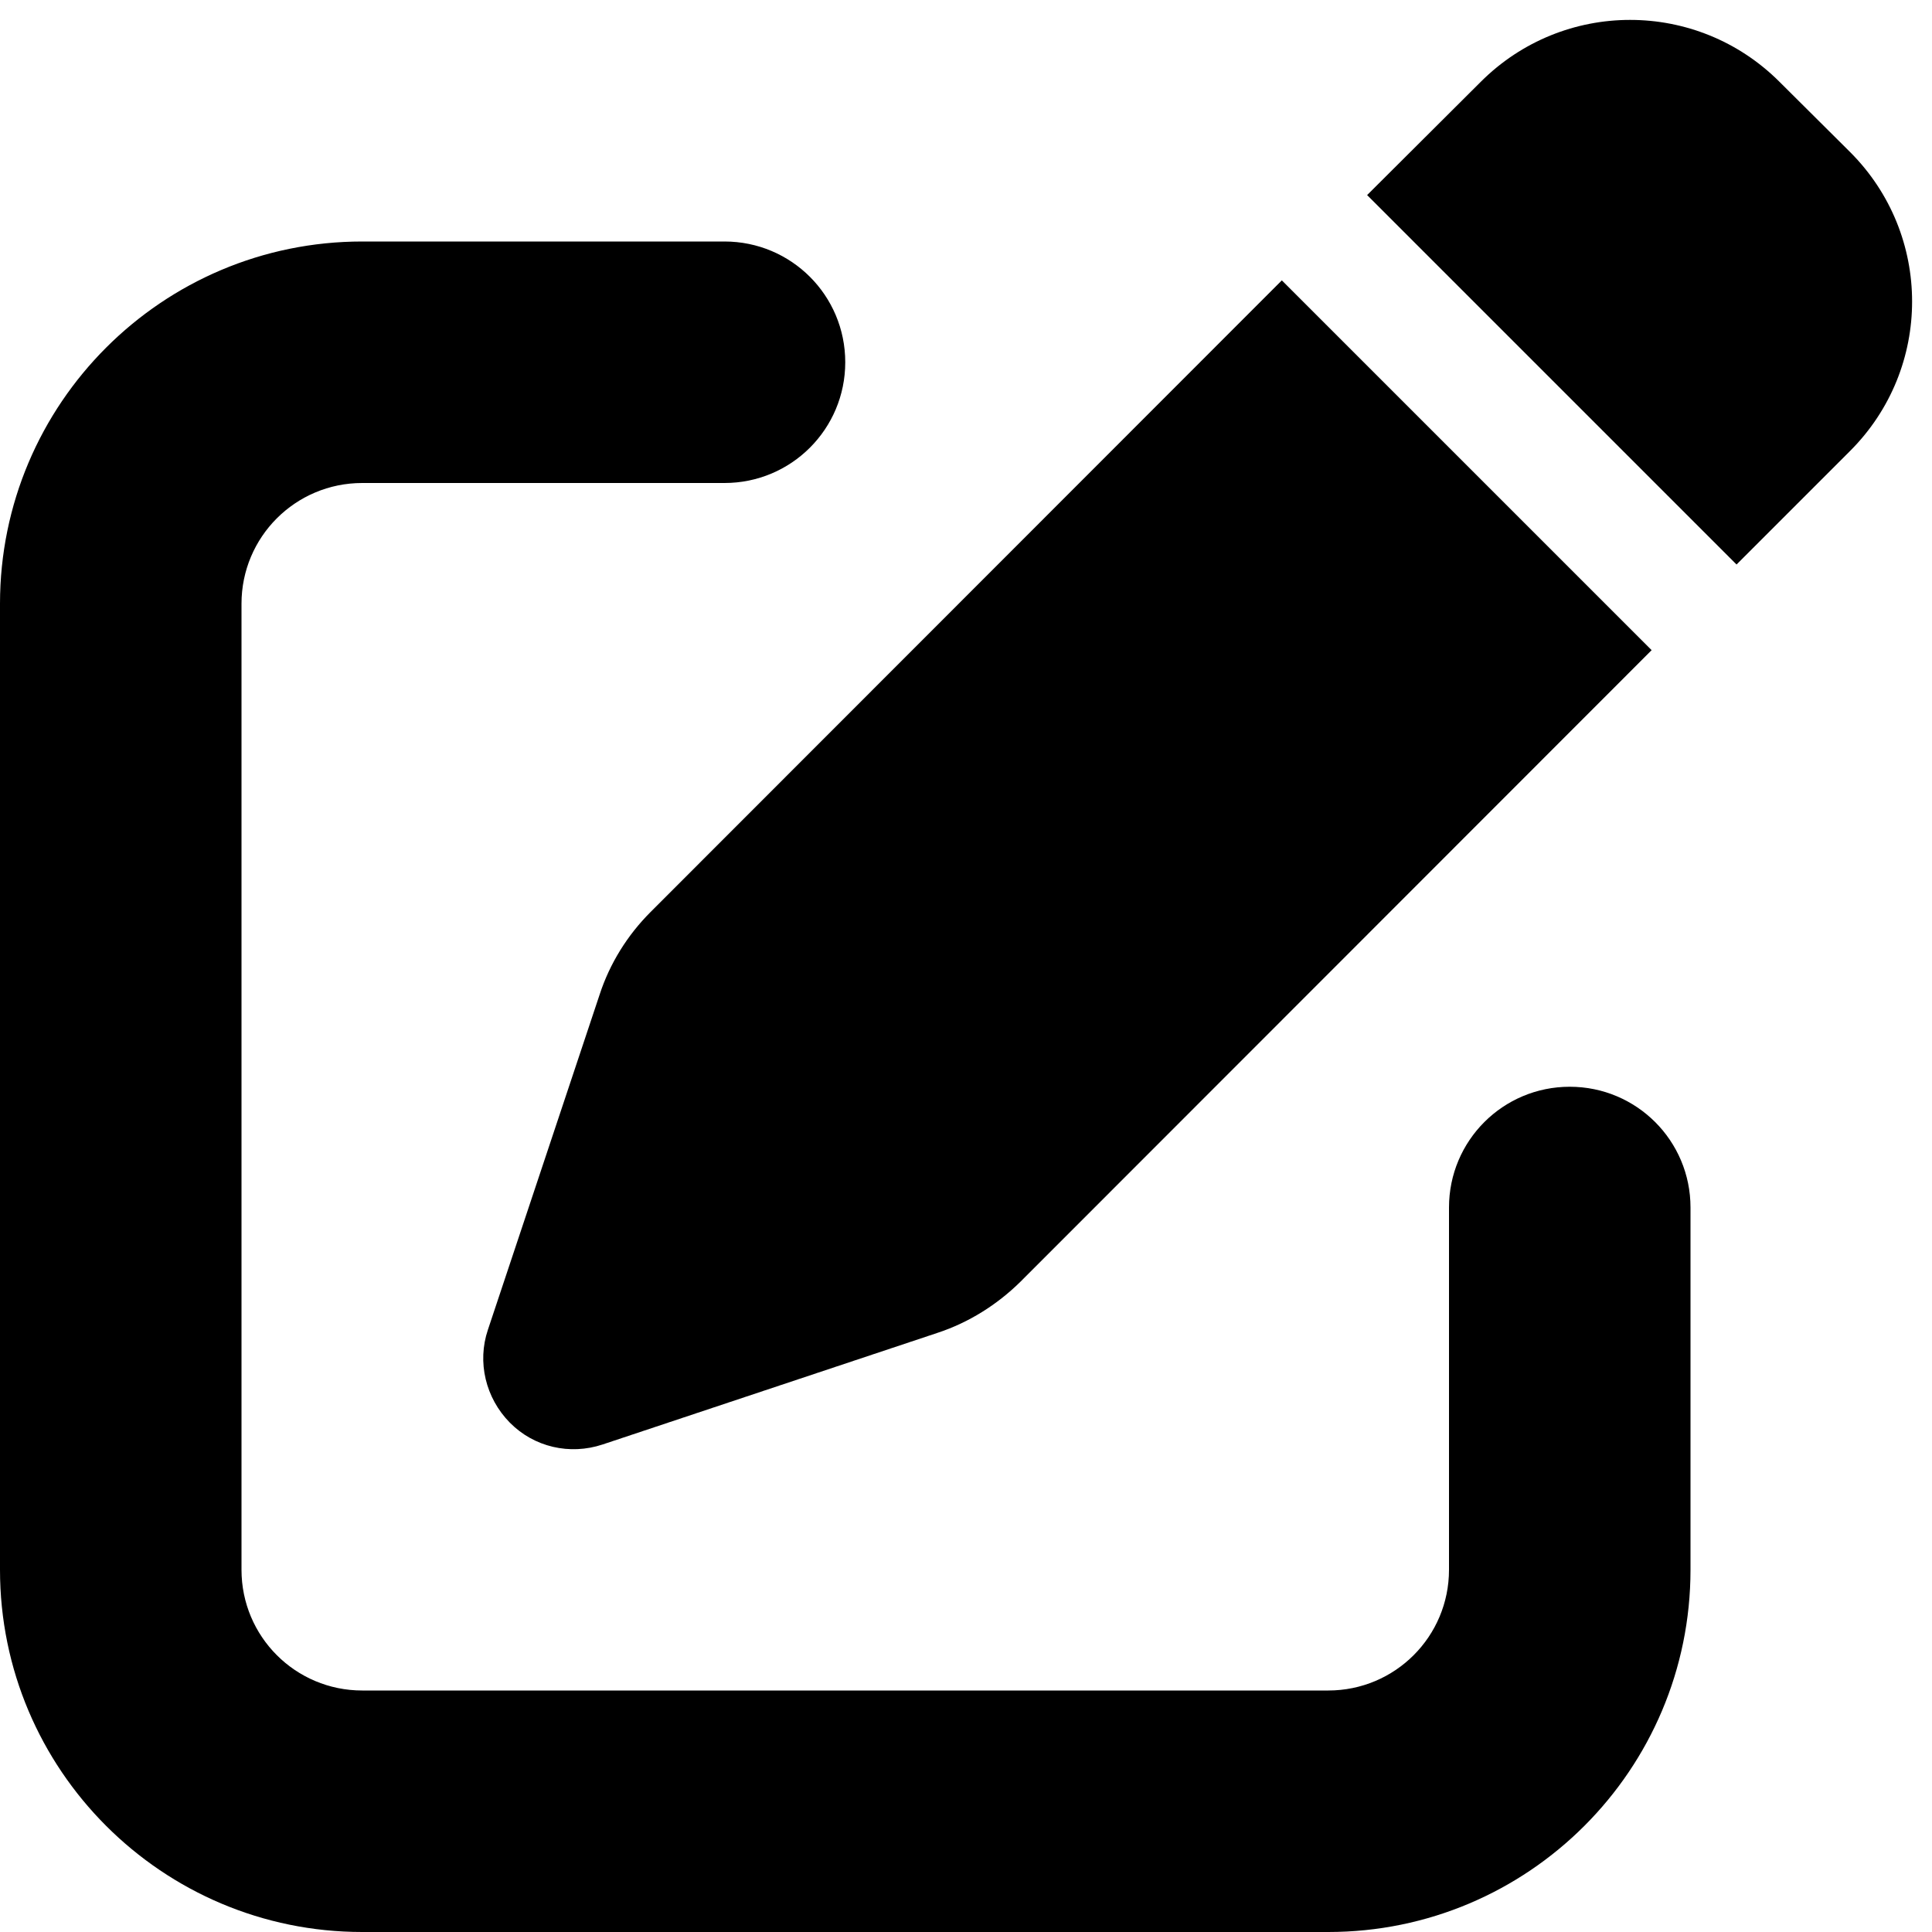
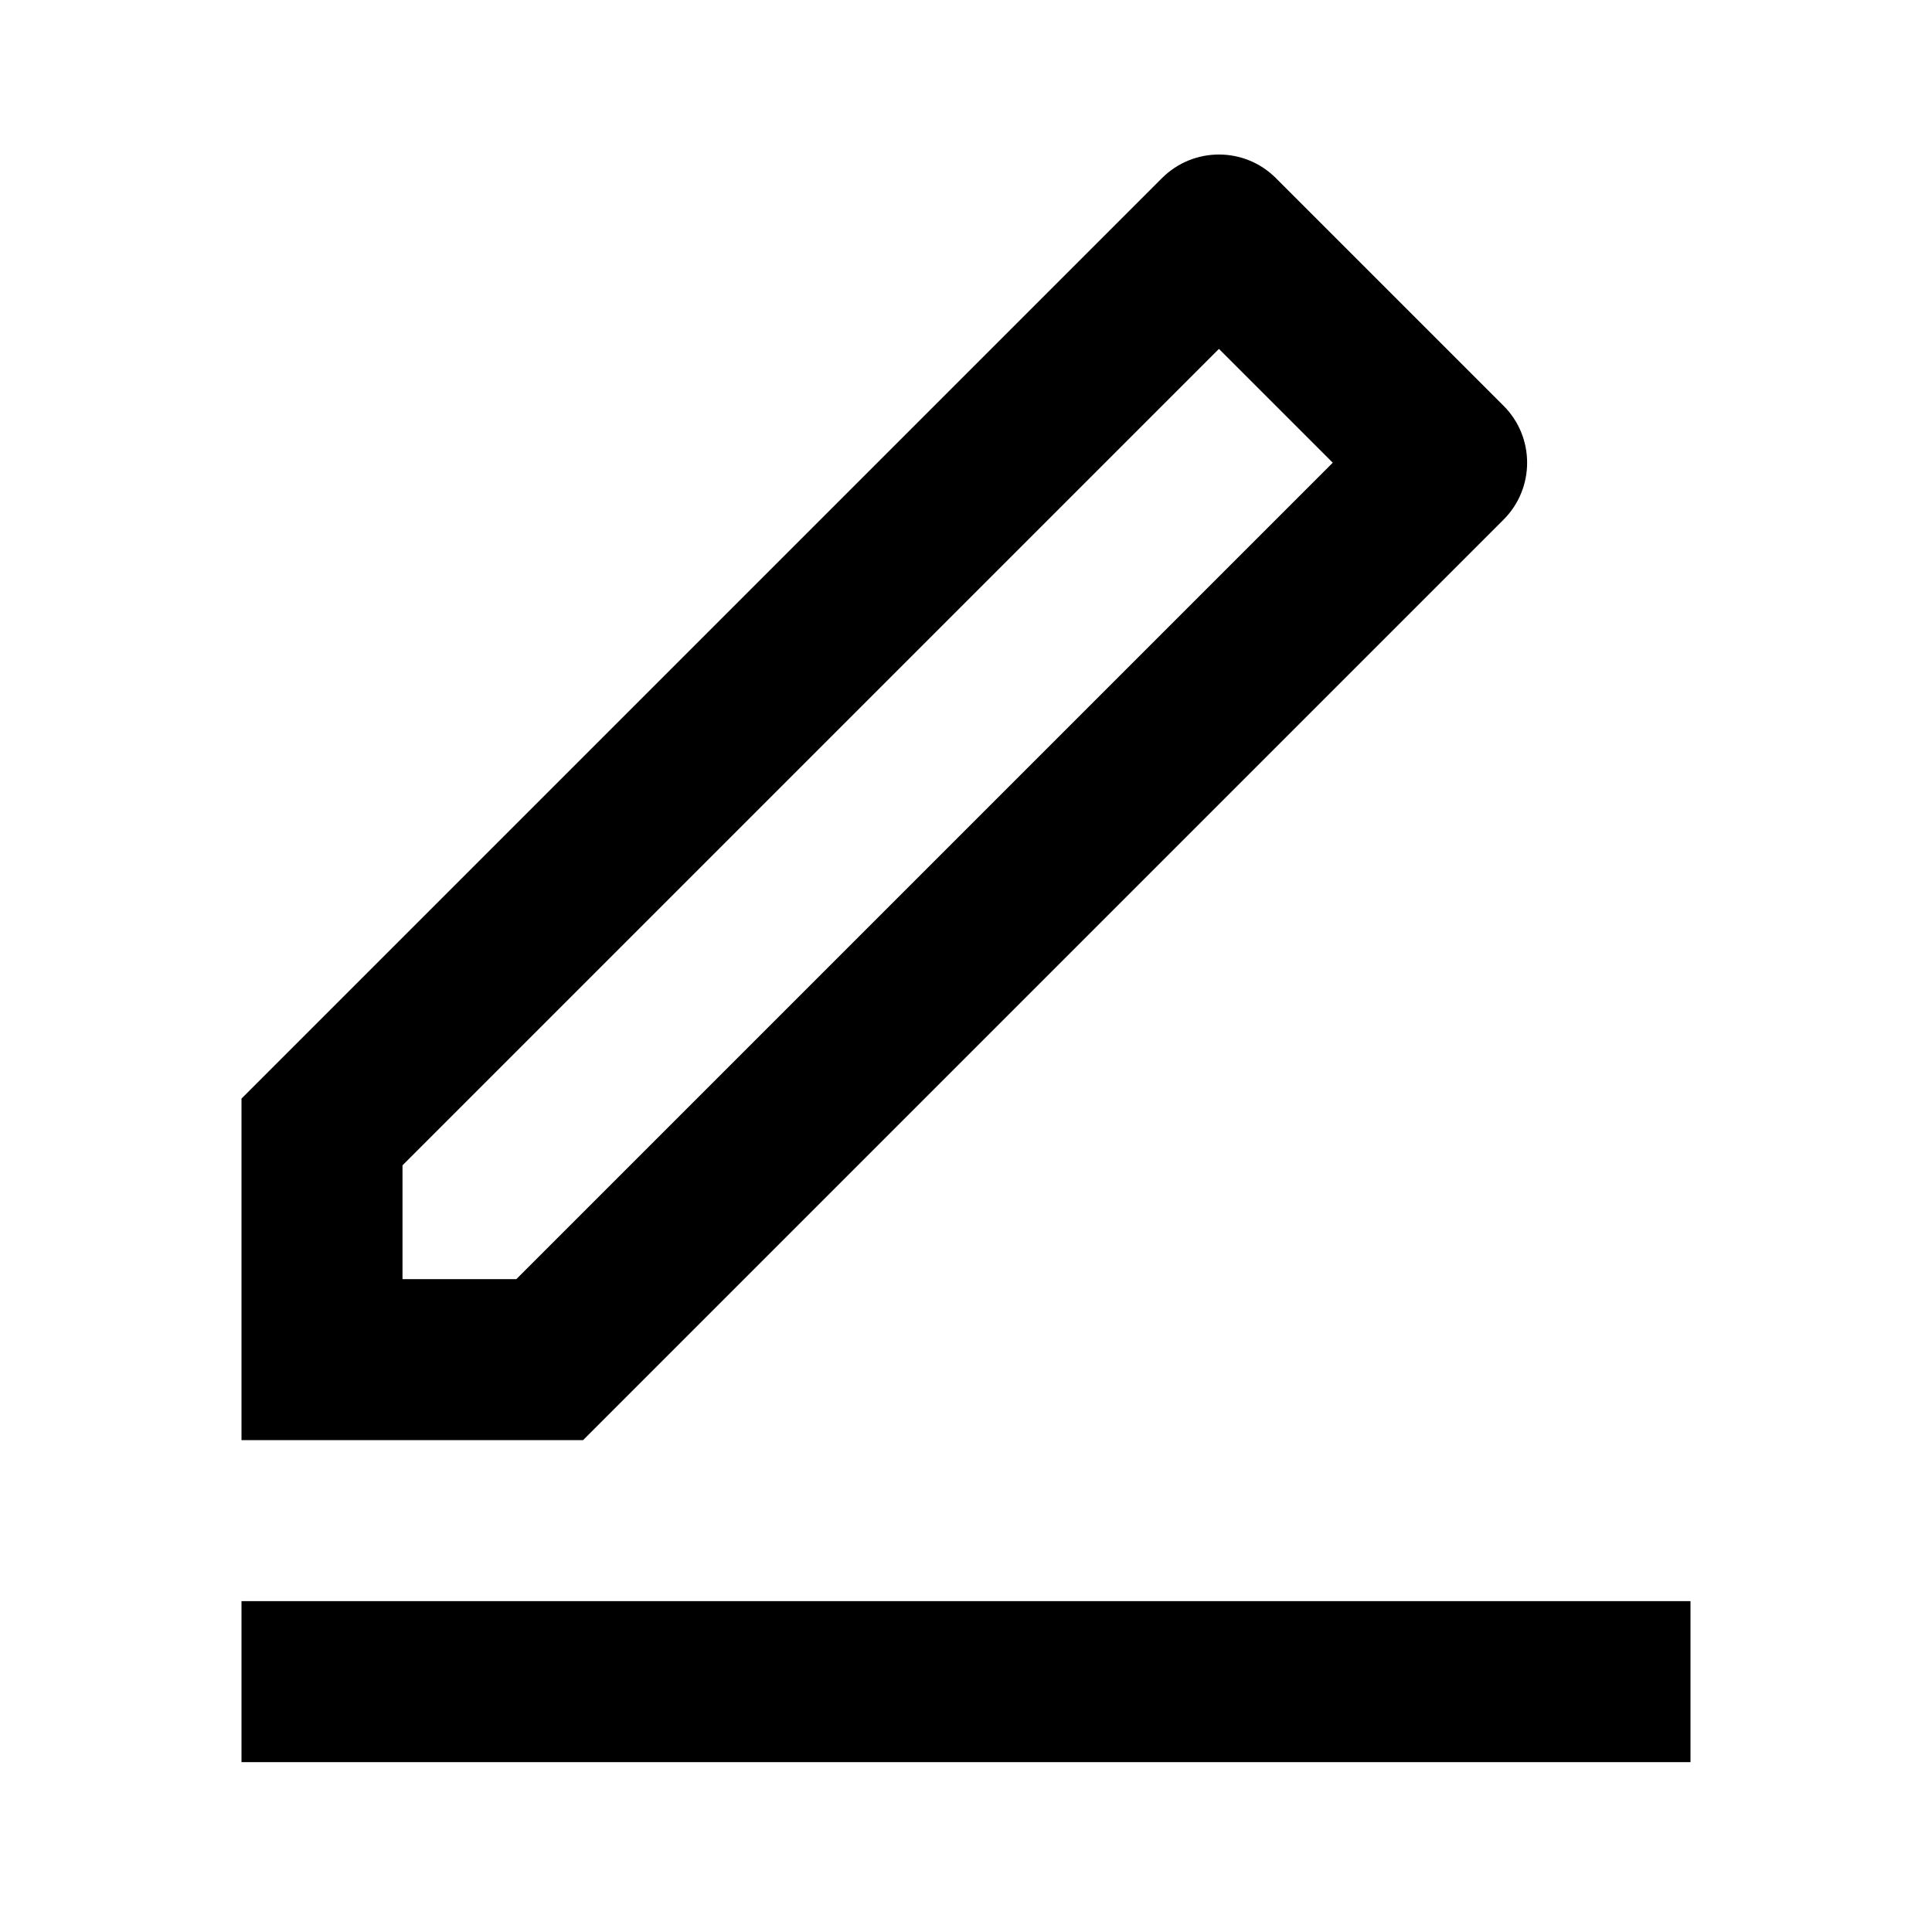
- <svg xmlns="http://www.w3.org/2000/svg" viewBox="0 0 512 512">
-   <path d="M471.6 21.7c-21.9-21.9-57.3-21.9-79.2 0L362.3 51.7l97.9 97.9 30.1-30.1c21.9-21.9 21.9-57.3 0-79.2L471.6 21.7zm-299.2 220c-6.1 6.1-10.8 13.6-13.5 21.9l-29.6 88.8c-2.9 8.6-.6 18.1 5.8 24.6s15.9 8.7 24.6 5.8l88.8-29.6c8.2-2.7 15.7-7.4 21.9-13.5L437.7 172.3 339.7 74.3 172.4 241.7zM96 64C43 64 0 107 0 160V416c0 53 43 96 96 96H352c53 0 96-43 96-96V320c0-17.7-14.3-32-32-32s-32 14.3-32 32v96c0 17.7-14.3 32-32 32H96c-17.7 0-32-14.3-32-32V160c0-17.7 14.3-32 32-32h96c17.7 0 32-14.3 32-32s-14.3-32-32-32H96z" />
+ <svg xmlns="http://www.w3.org/2000/svg" viewBox="0 0 24 24">
+   <path d="M6.414 15.89L16.556 5.748L15.142 4.334L5 14.476V15.89H6.414ZM7.243 17.89H3V13.647L14.435 2.212C14.826 1.822 15.459 1.822 15.849 2.212L18.678 5.041C19.068 5.431 19.068 6.064 18.678 6.455L7.243 17.89ZM3 19.89H21V21.89H3V19.89Z" />
</svg>
